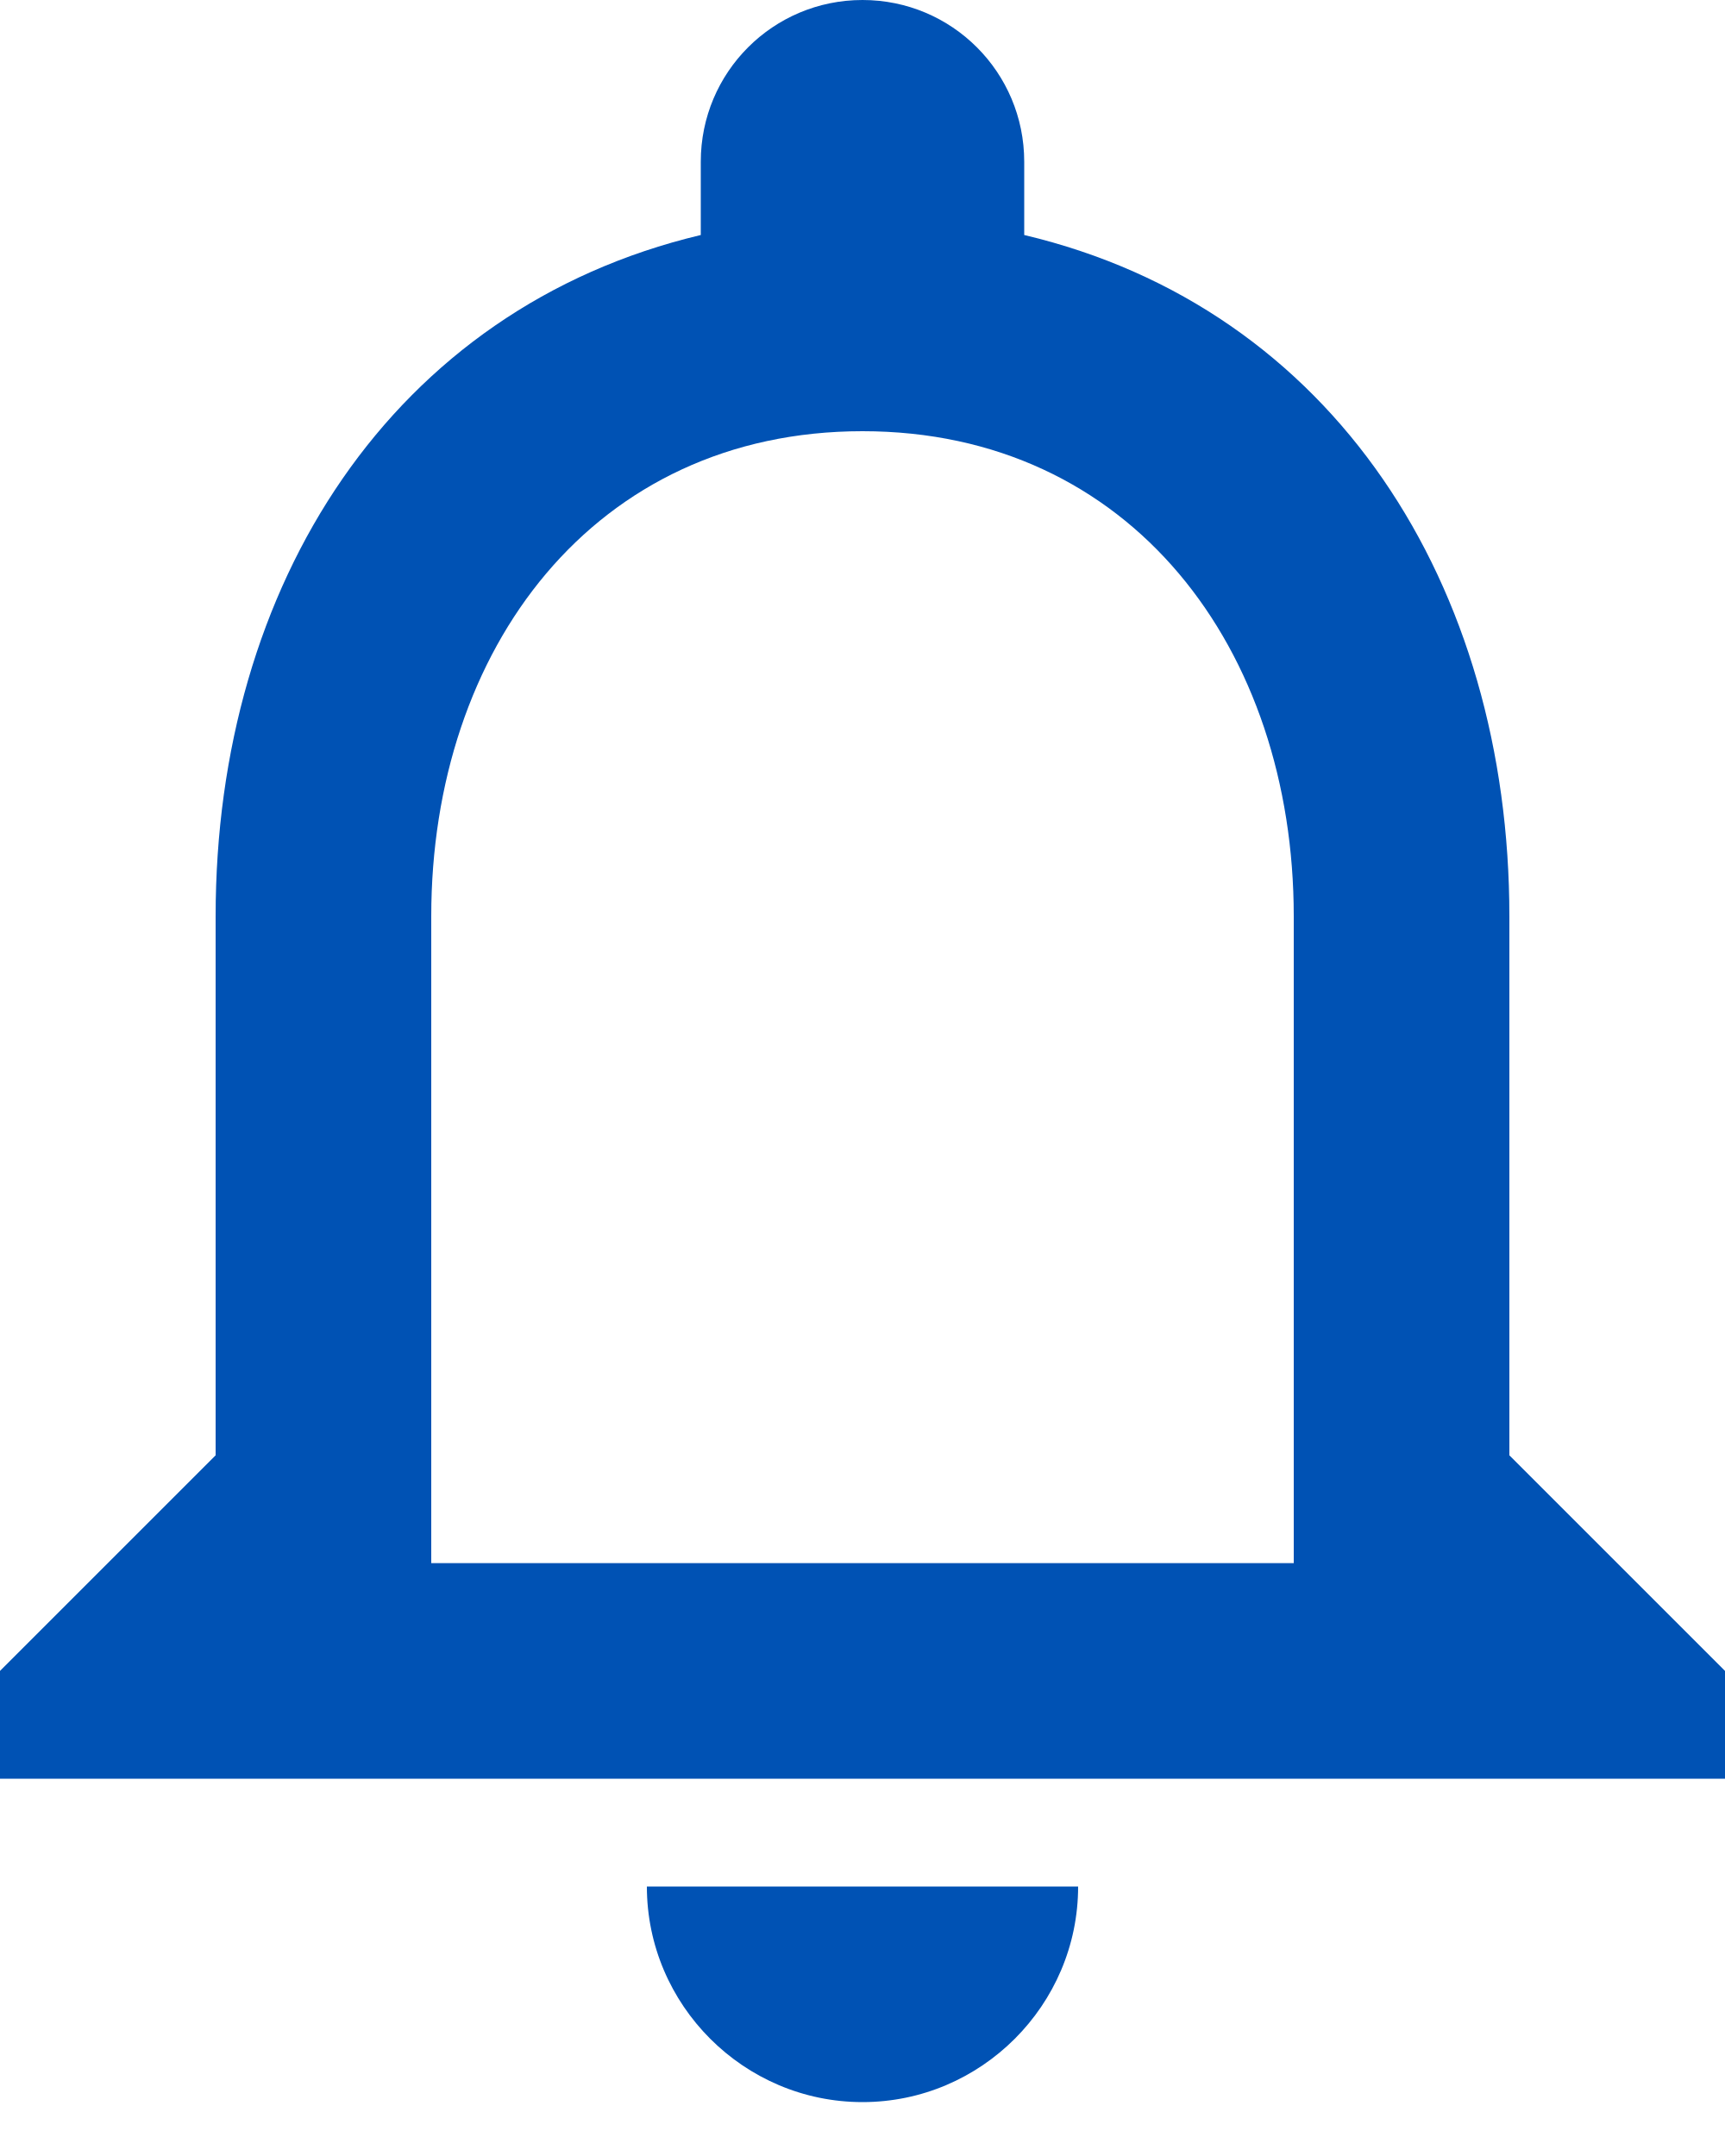
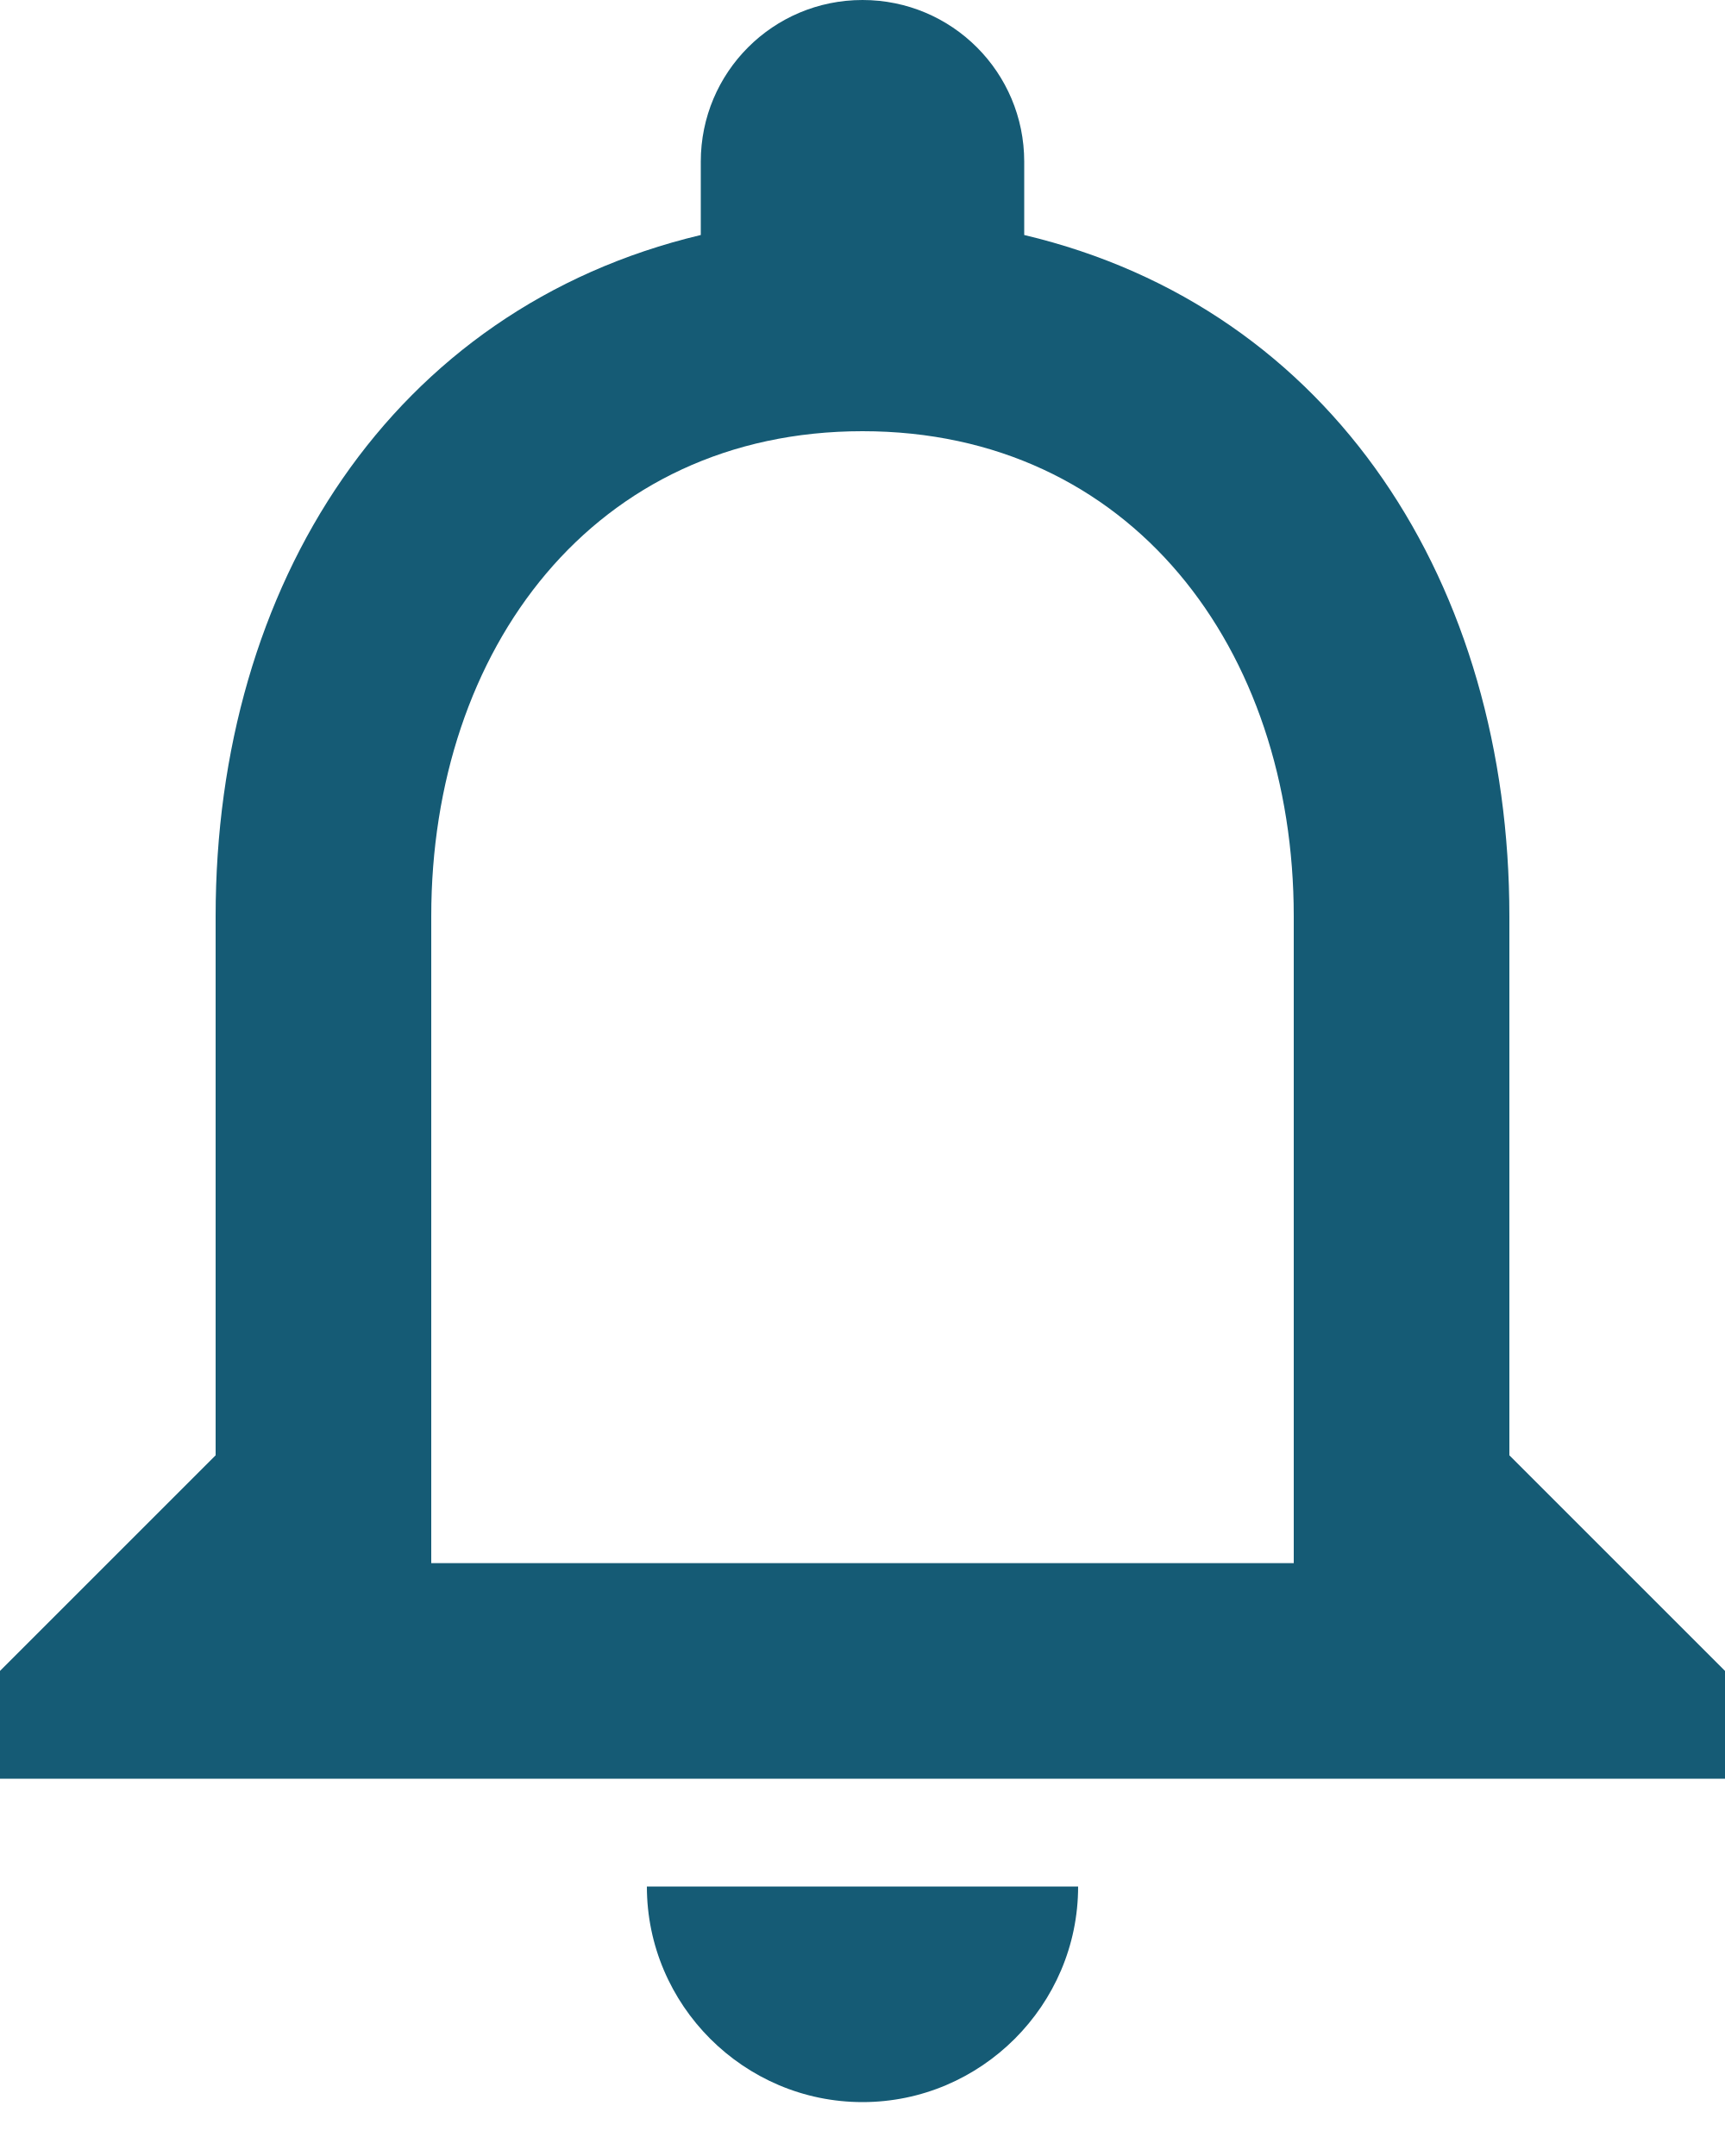
<svg xmlns="http://www.w3.org/2000/svg" width="20" height="25" viewBox="0 0 20 25" fill="none">
-   <path fill-rule="evenodd" clip-rule="evenodd" d="M17.5 16.875V10.625C17.5 6.787 15.463 3.575 11.875 2.725V1.875C11.875 0.838 11.037 0 10 0C8.963 0 8.125 0.838 8.125 1.875V2.725C4.55 3.575 2.5 6.775 2.5 10.625V16.875L0 19.375V20.625H20V19.375L17.5 16.875ZM10 24.375C11.375 24.375 12.5 23.25 12.5 21.875H7.5C7.5 23.25 8.625 24.375 10 24.375ZM5 18.125H15V10.625C15 7.525 13.113 5 10 5C6.888 5 5 7.525 5 10.625V18.125Z" fill="#0052B4" />
+   <path fill-rule="evenodd" clip-rule="evenodd" d="M17.5 16.875V10.625C17.5 6.787 15.463 3.575 11.875 2.725V1.875C11.875 0.838 11.037 0 10 0C8.963 0 8.125 0.838 8.125 1.875V2.725C4.55 3.575 2.5 6.775 2.5 10.625V16.875L0 19.375V20.625H20V19.375L17.5 16.875ZM10 24.375C11.375 24.375 12.5 23.25 12.5 21.875H7.5C7.5 23.25 8.625 24.375 10 24.375ZM5 18.125H15V10.625C15 7.525 13.113 5 10 5C6.888 5 5 7.525 5 10.625V18.125Z" fill="#155b75" />
</svg>
